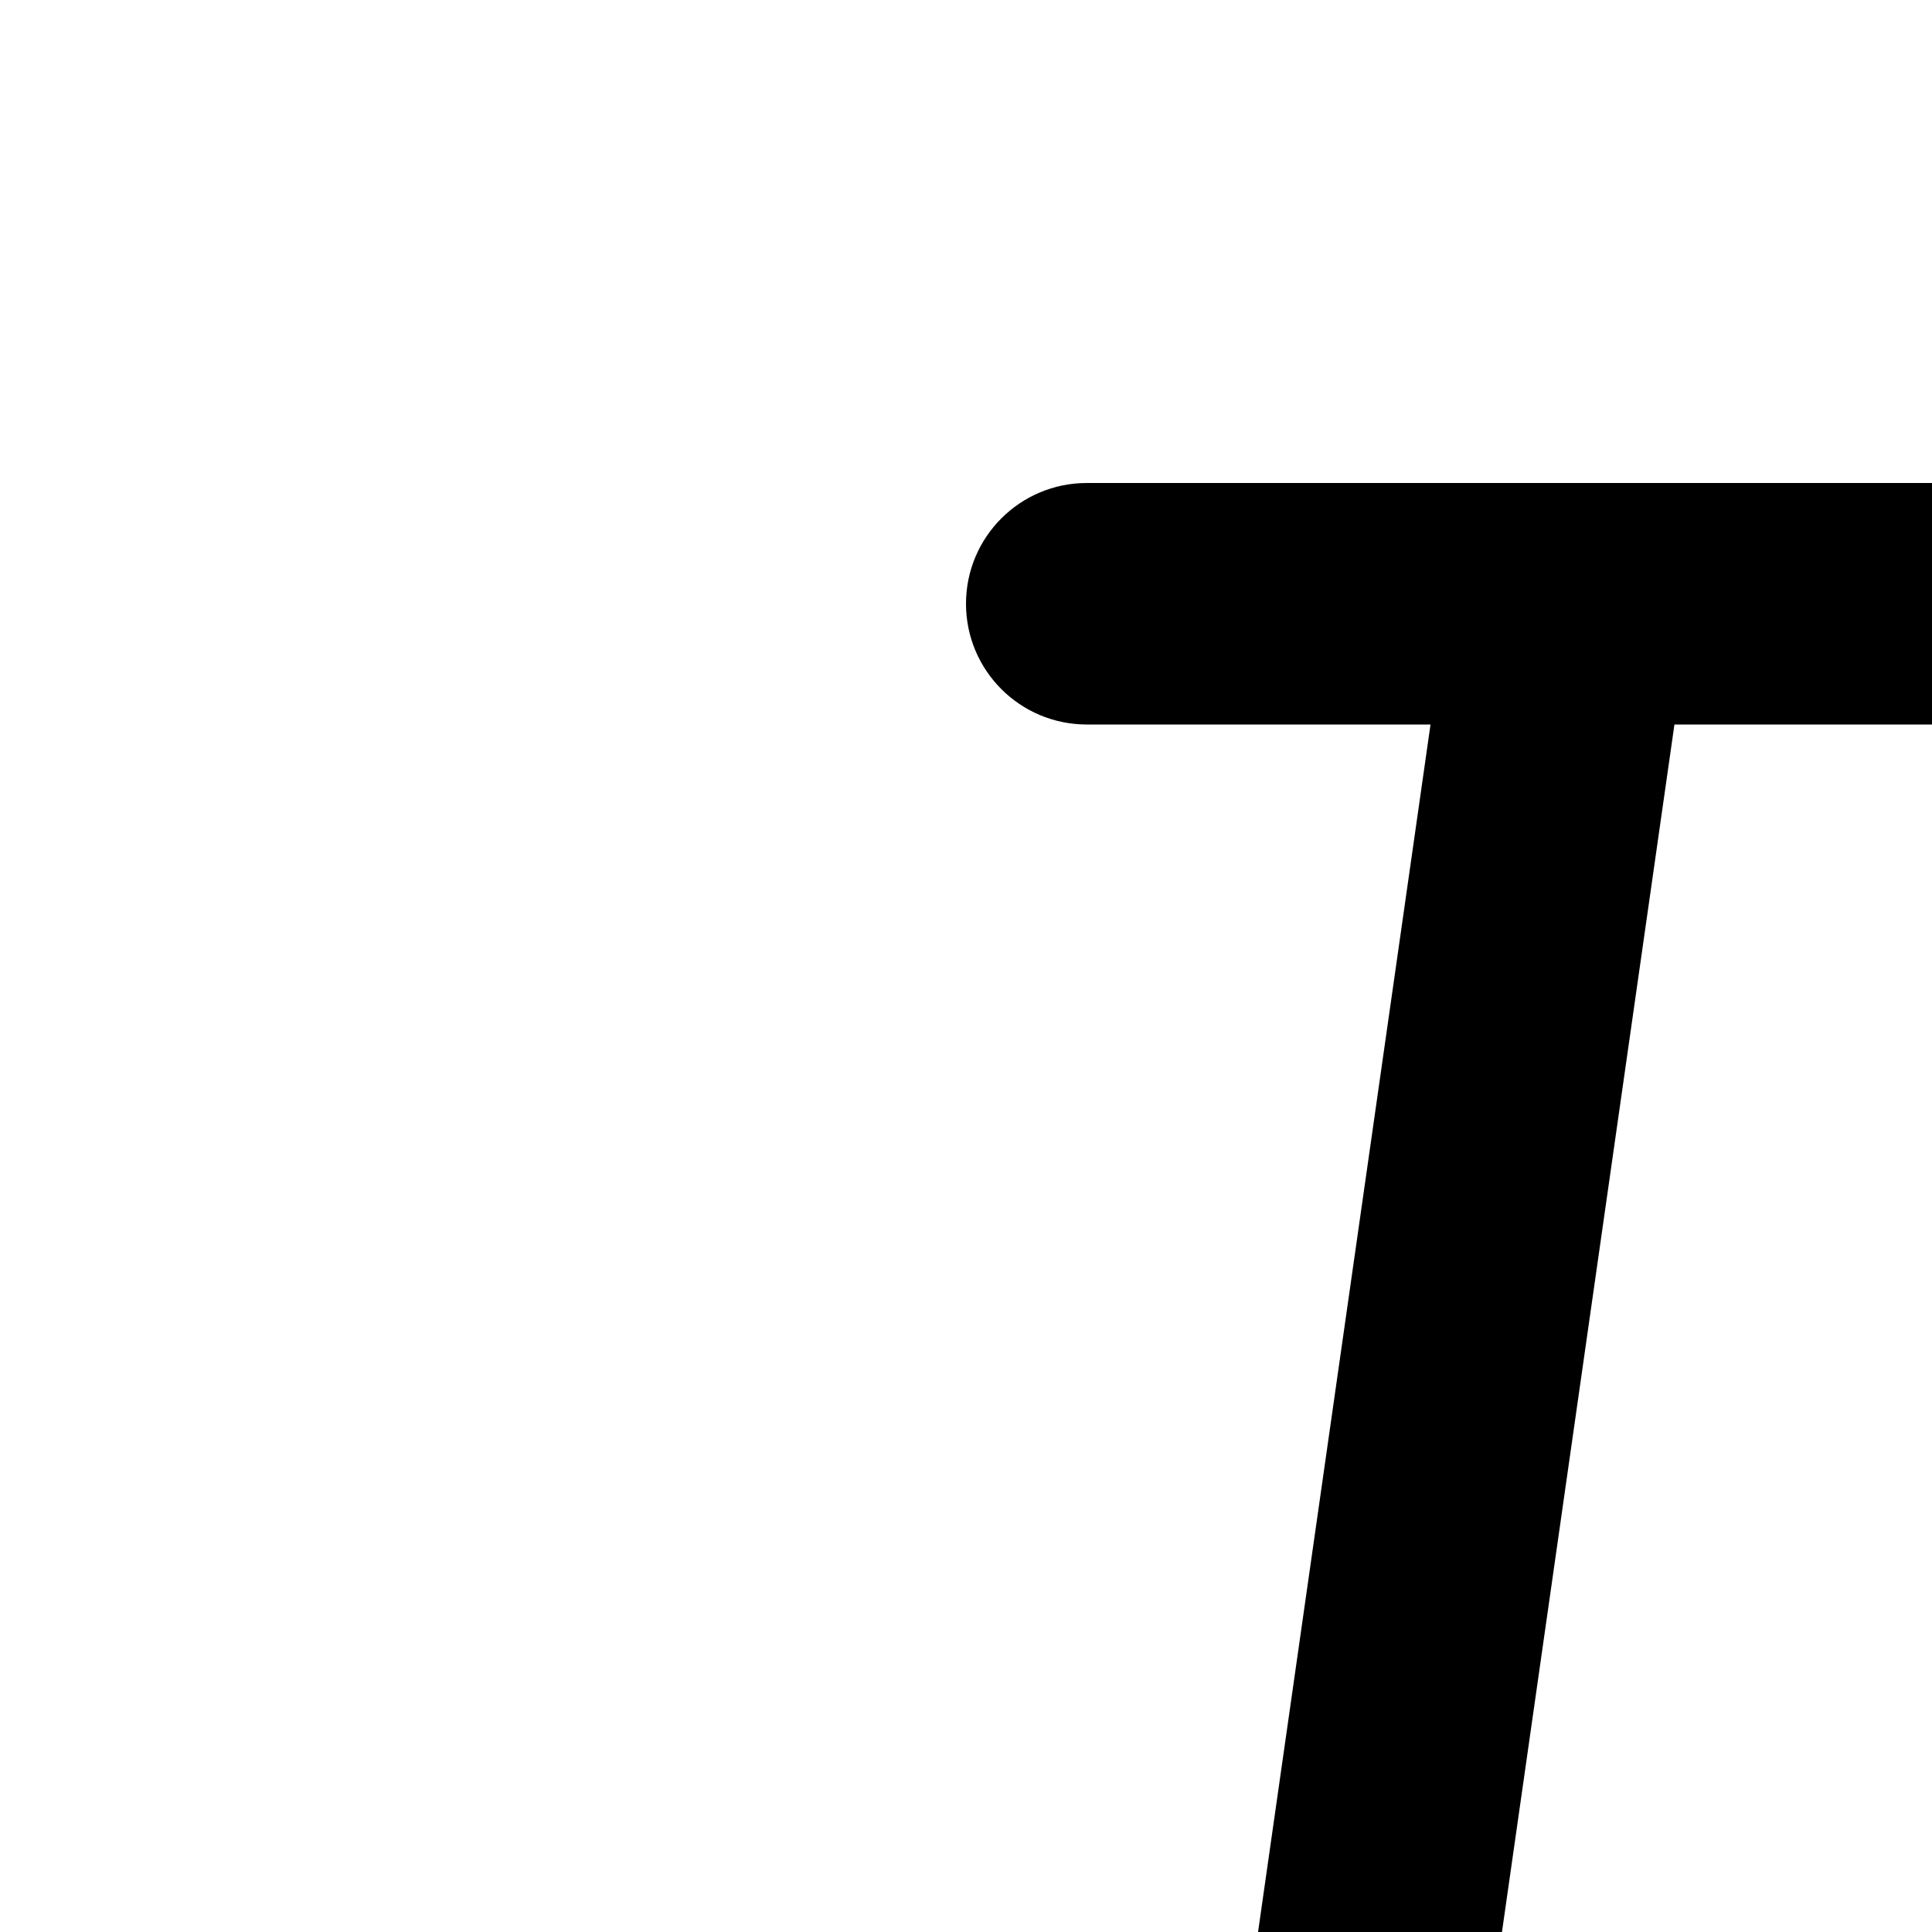
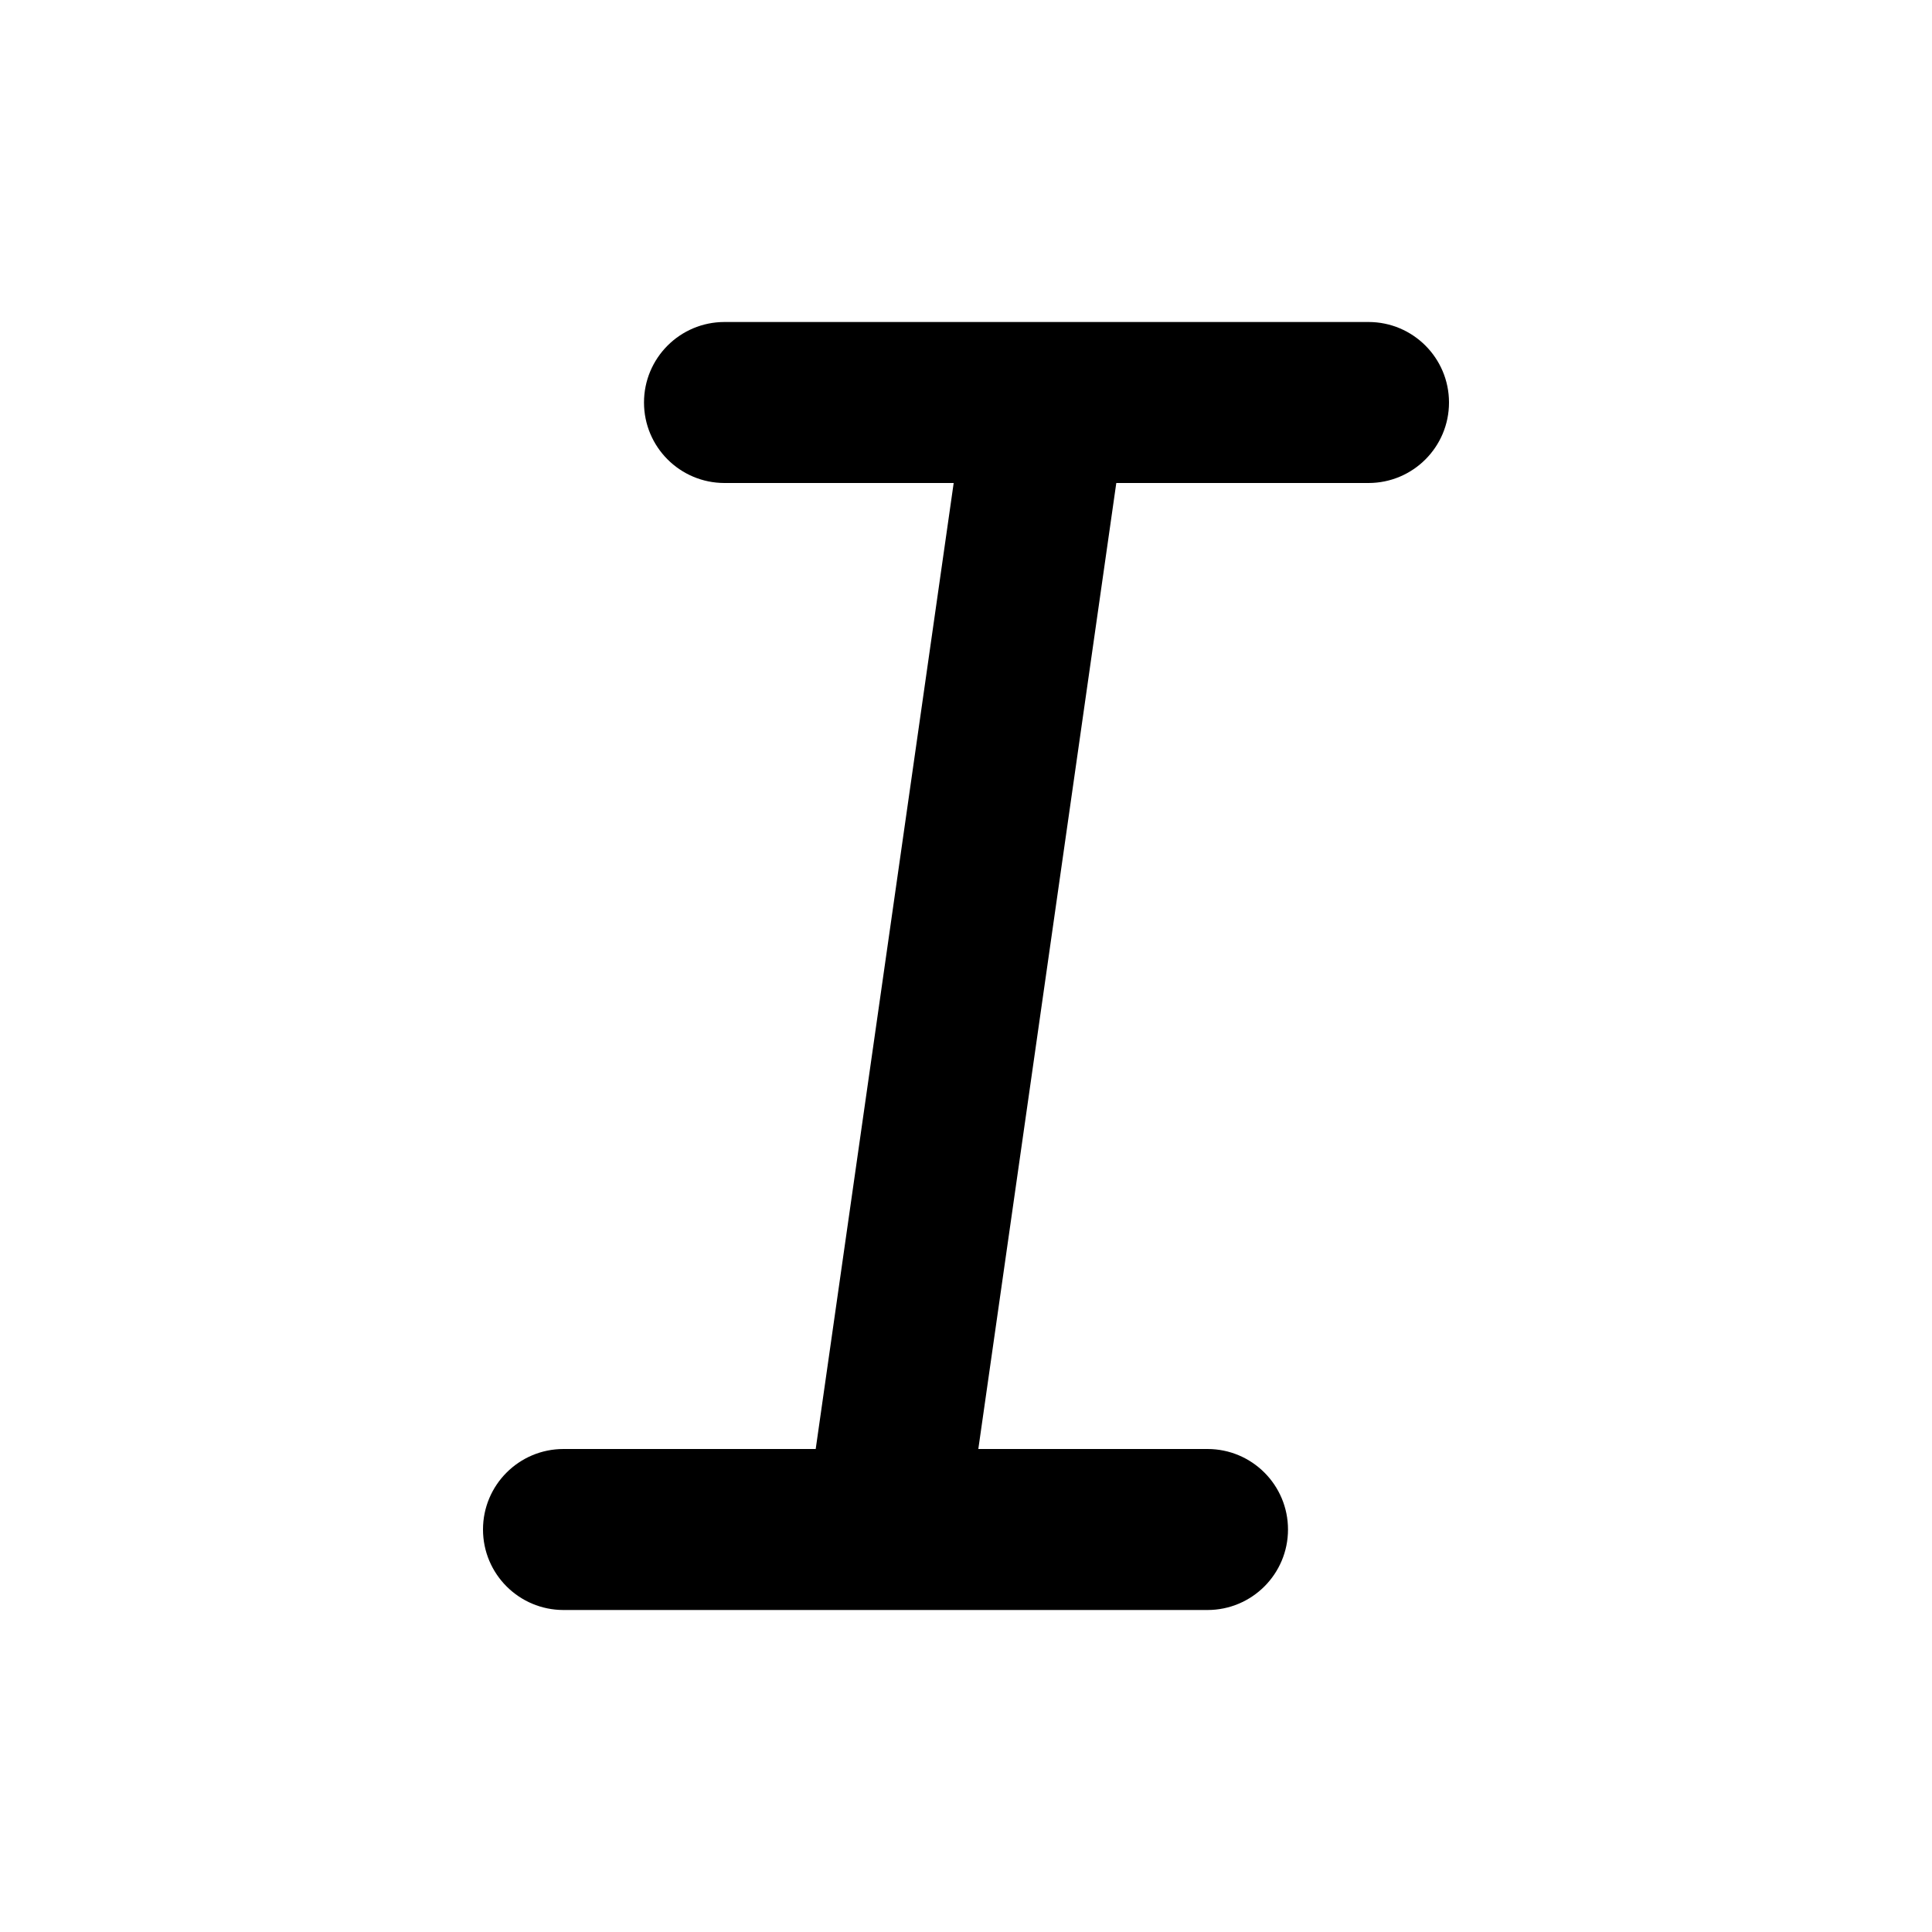
- <svg xmlns="http://www.w3.org/2000/svg" fill="none" viewBox="0 0 16 16">
+ <svg xmlns="http://www.w3.org/2000/svg" fill="none" viewBox="0 0 24 24">
  <path fill="currentColor" fill-rule="evenodd" d="M12.983 4H9a1 1 0 100 2h2.847l-1.714 12H7a1 1 0 100 2h8a1 1 0 100-2h-2.847l1.714-12H17a1 1 0 100-2H12.983z" clip-rule="evenodd" />
</svg>
